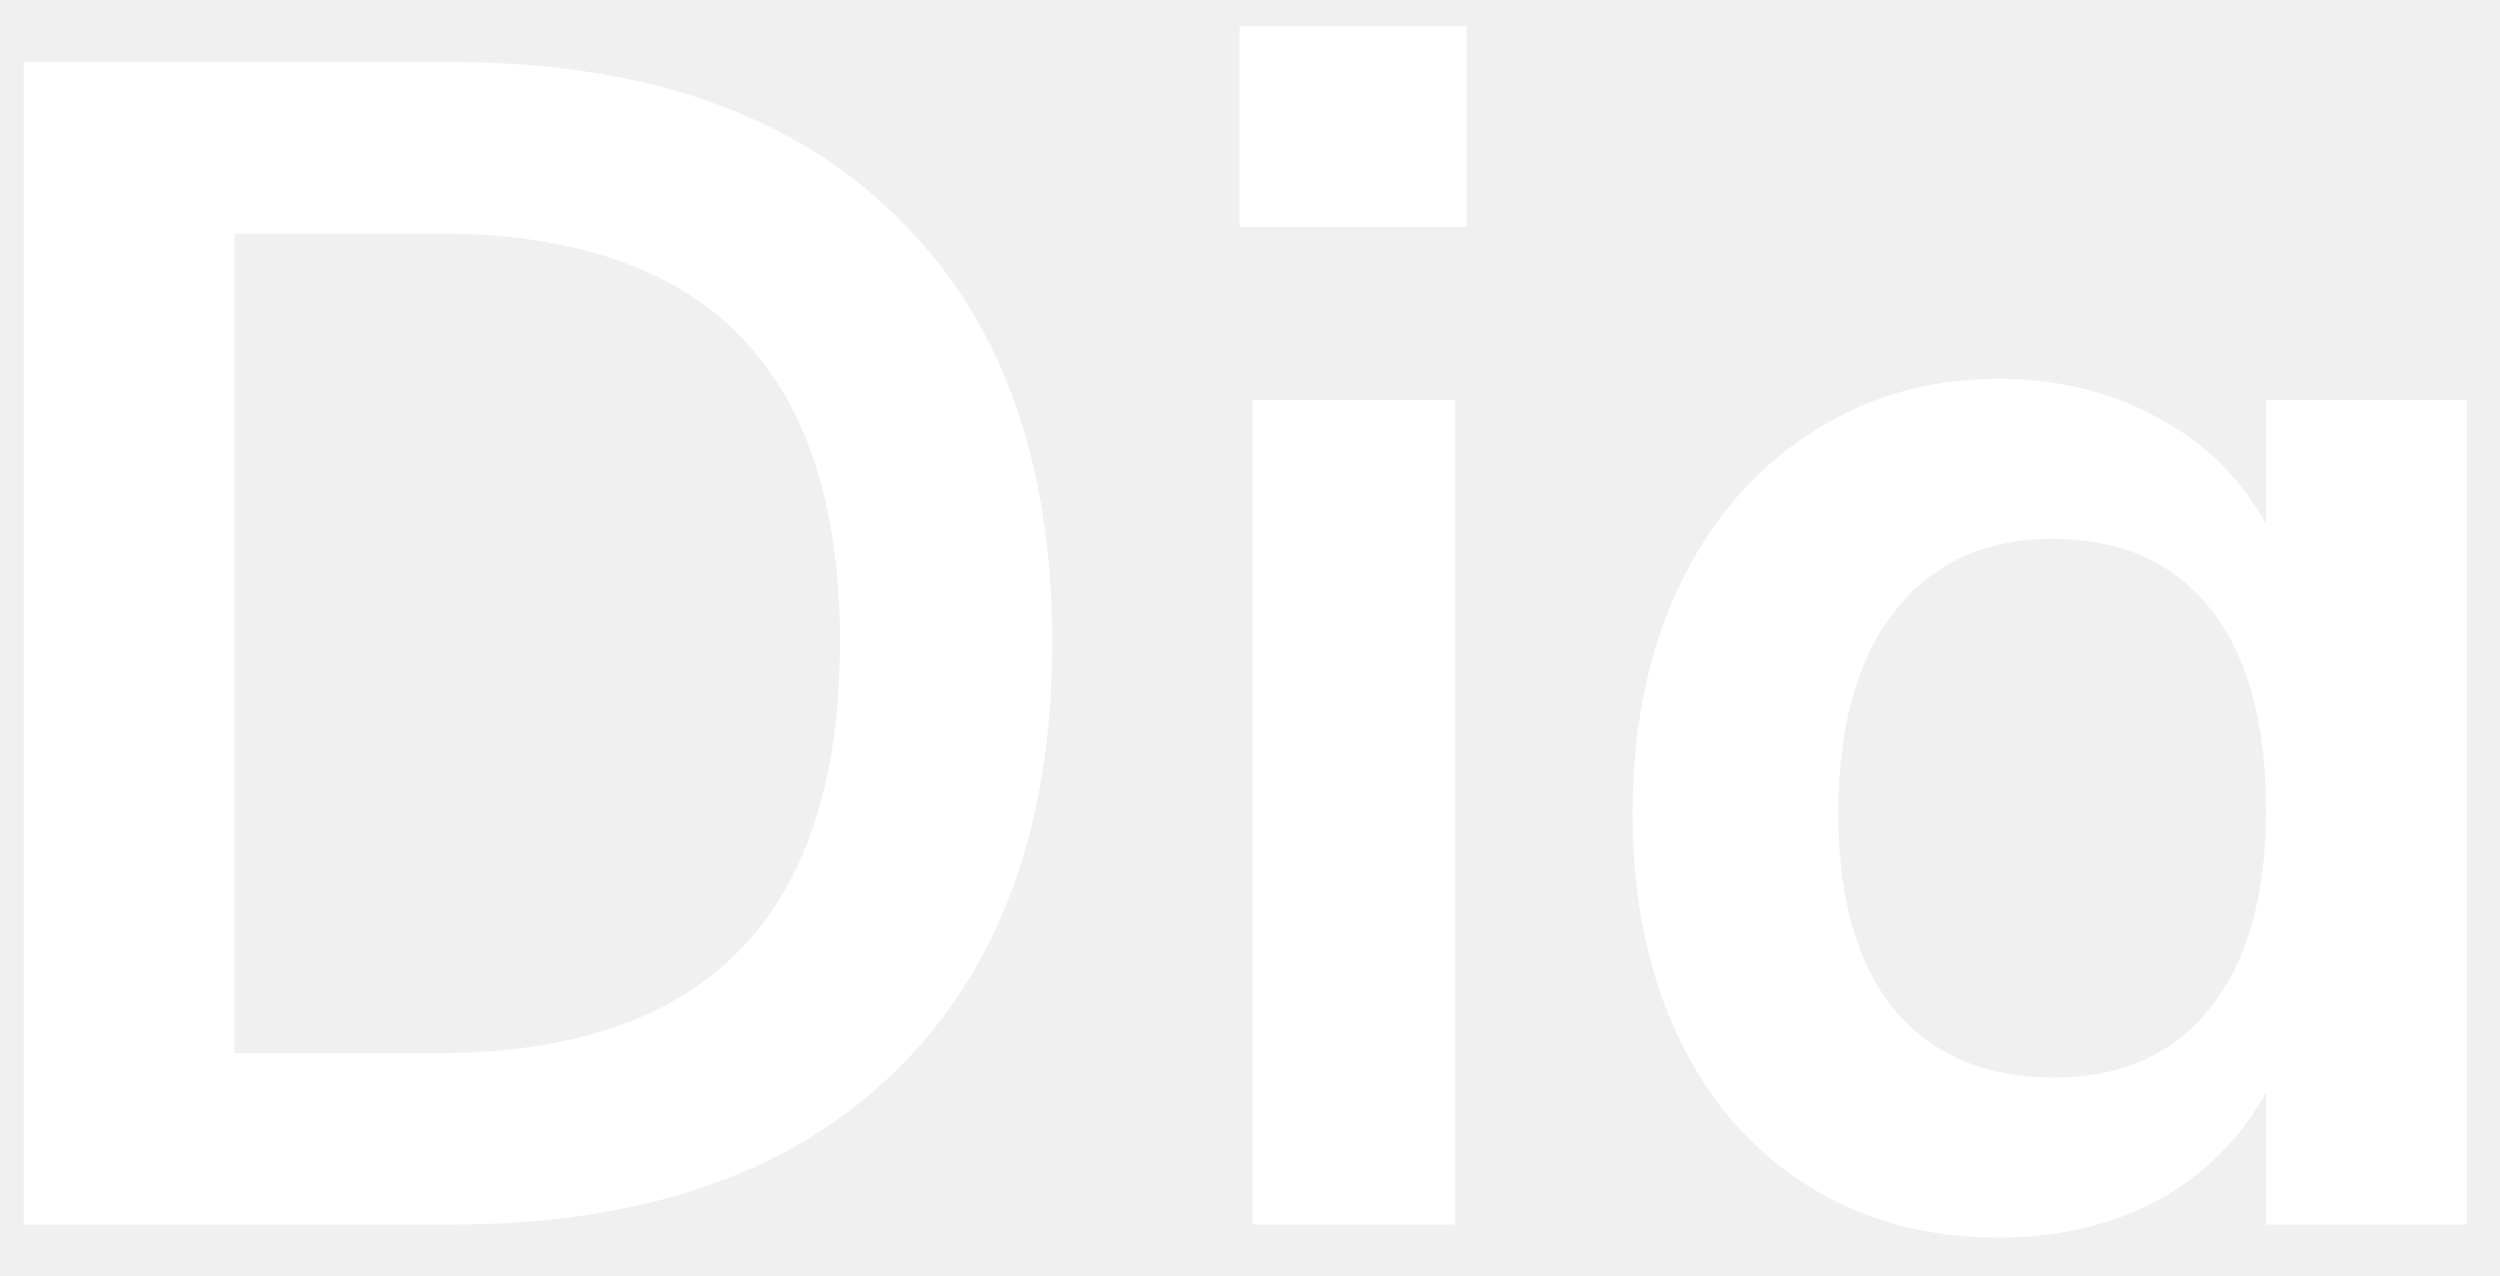
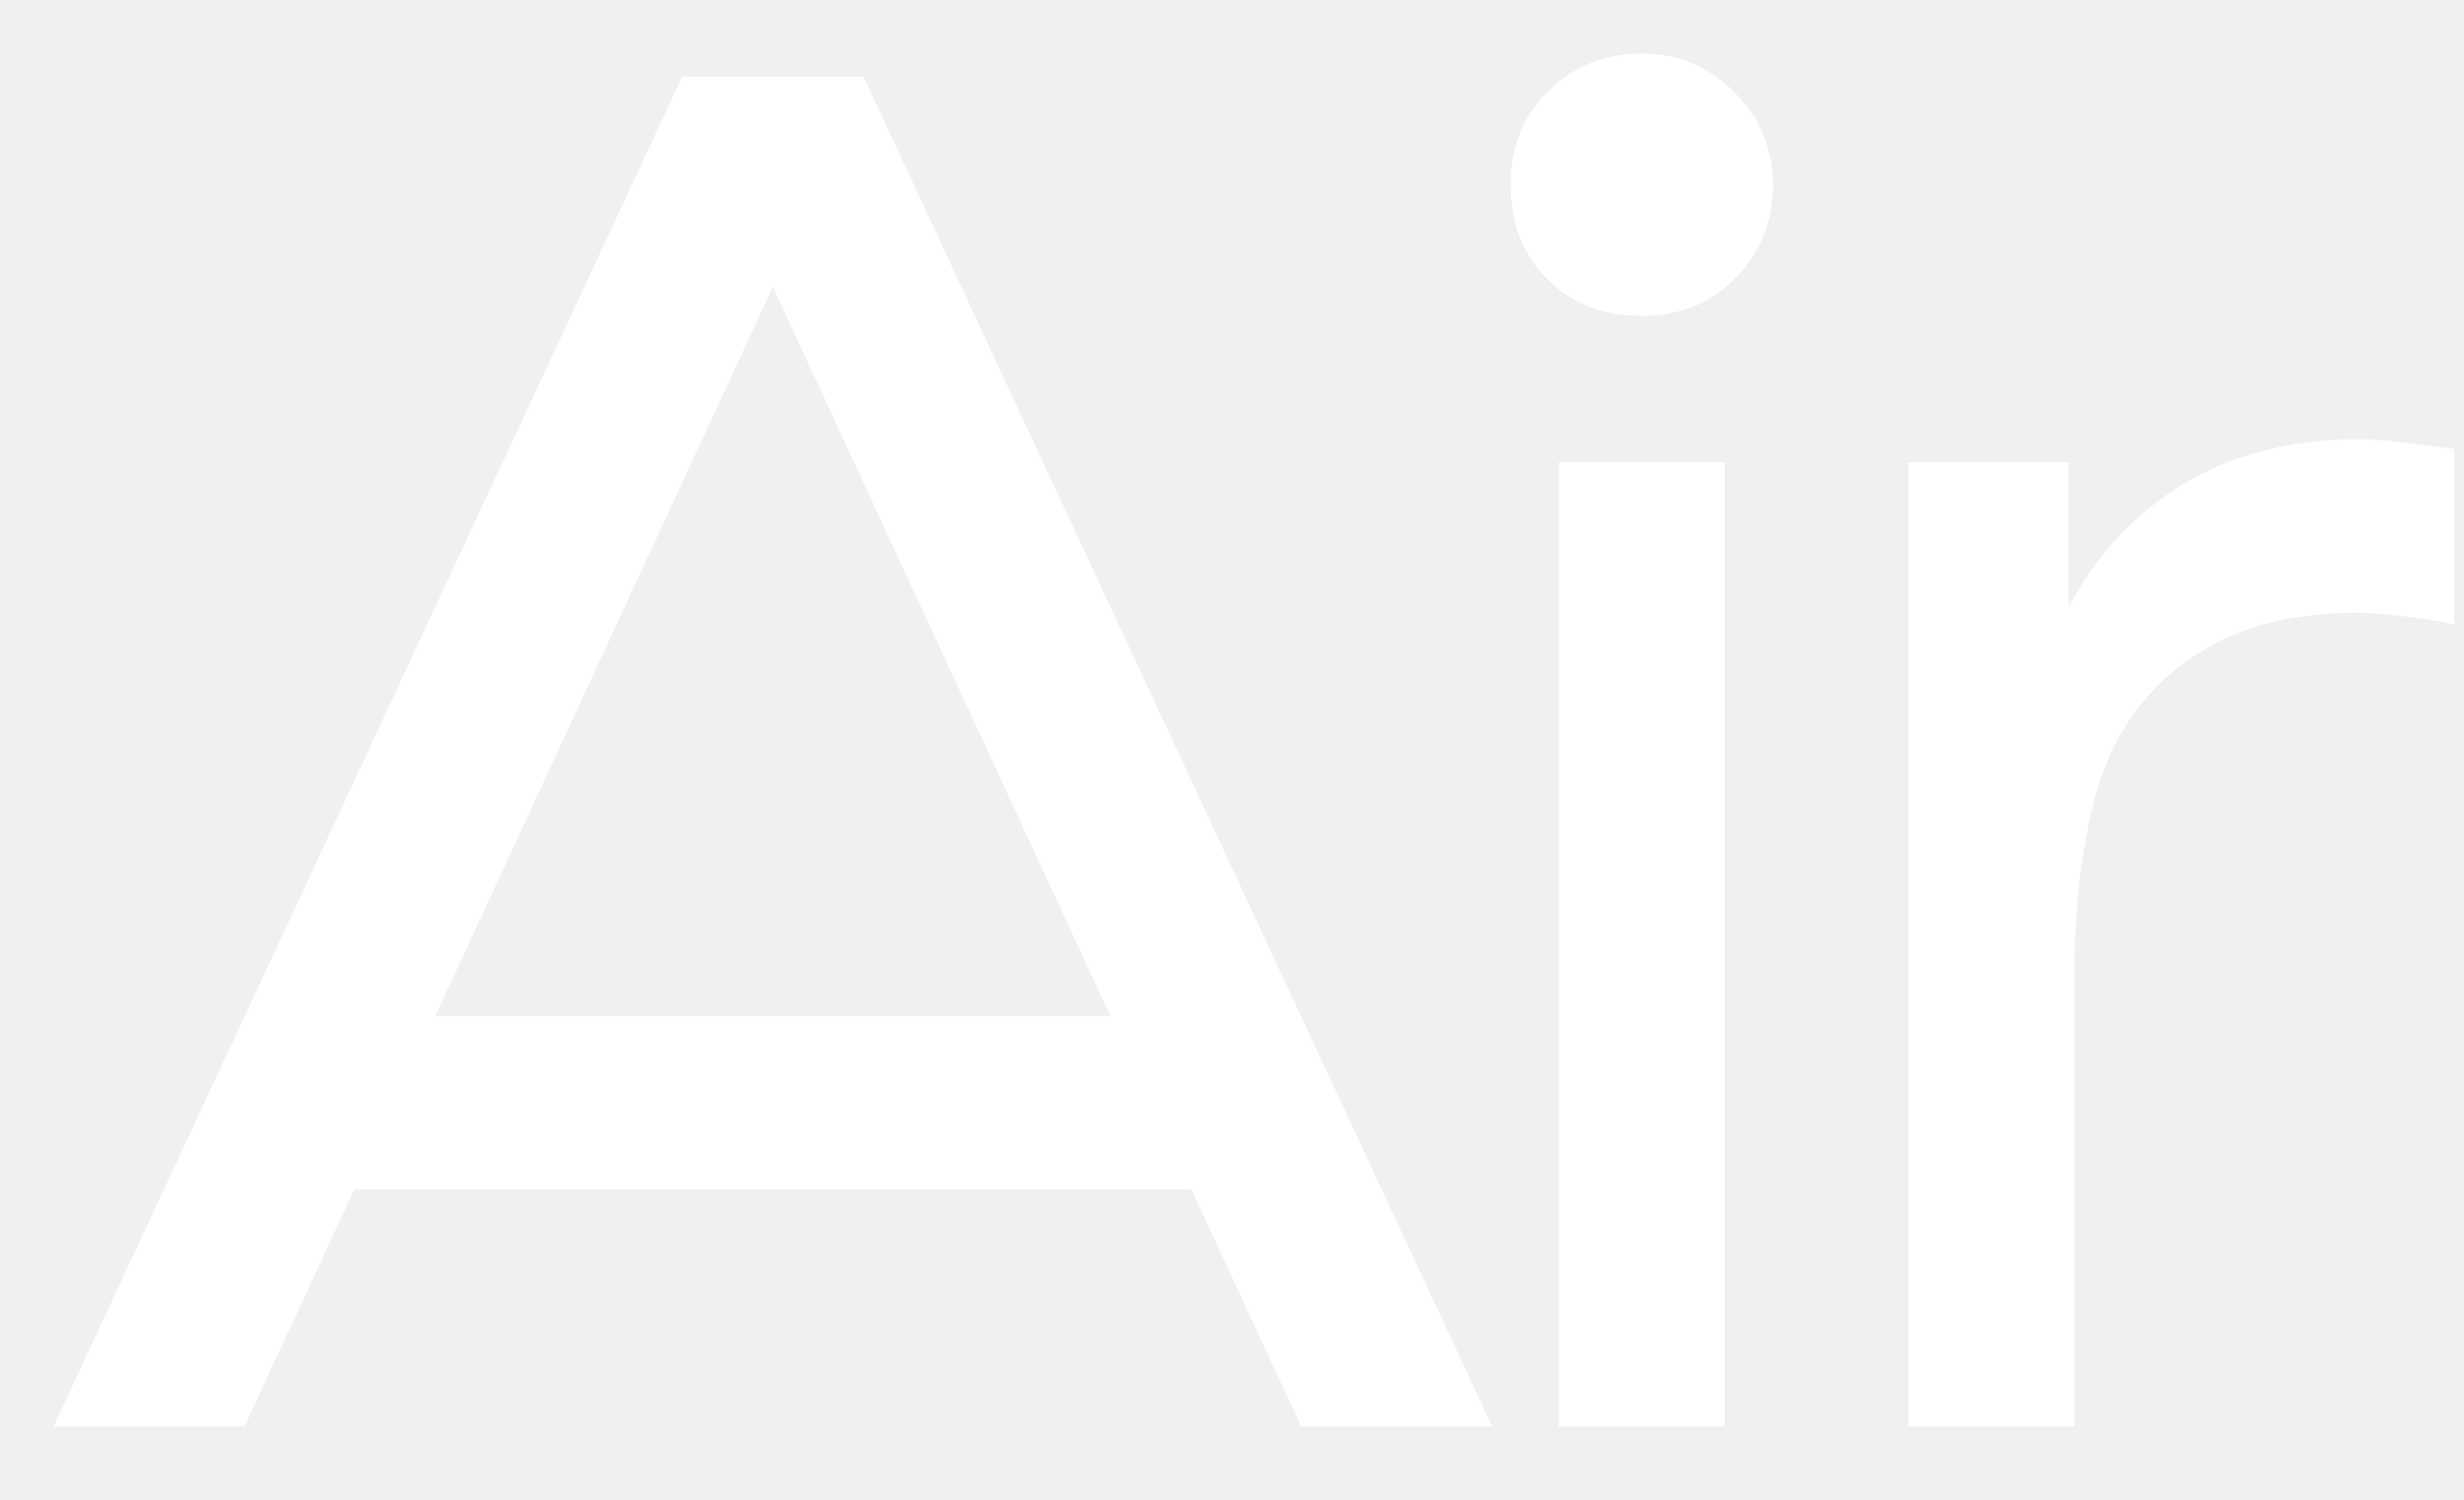
- <svg xmlns="http://www.w3.org/2000/svg" width="49" height="25" viewBox="0 0 49 25" fill="none">
-   <path d="M0.464 1.217H8.848C12.581 1.217 15.472 2.209 17.52 4.193C19.589 6.177 20.624 8.972 20.624 12.577C20.624 16.204 19.589 19.02 17.52 21.025C15.472 23.009 12.581 24.001 8.848 24.001H0.464V1.217ZM8.592 20.641C13.84 20.641 16.464 17.953 16.464 12.577C16.464 7.244 13.84 4.577 8.592 4.577H4.592V20.641H8.592ZM24.551 7.841H28.519V24.001H24.551V7.841ZM28.743 0.513V4.449H24.295V0.513H28.743ZM48.351 7.841V24.001H44.415V21.409C43.924 22.305 43.22 23.009 42.303 23.521C41.385 24.012 40.34 24.257 39.167 24.257C37.759 24.257 36.511 23.916 35.423 23.233C34.335 22.55 33.492 21.58 32.895 20.321C32.297 19.062 31.999 17.601 31.999 15.937C31.999 14.273 32.297 12.801 32.895 11.521C33.513 10.22 34.367 9.217 35.455 8.513C36.543 7.788 37.78 7.425 39.167 7.425C40.34 7.425 41.385 7.681 42.303 8.193C43.22 8.684 43.924 9.377 44.415 10.273V7.841H48.351ZM40.255 21.121C41.577 21.121 42.601 20.662 43.327 19.745C44.052 18.828 44.415 17.537 44.415 15.873C44.415 14.166 44.052 12.854 43.327 11.937C42.601 11.02 41.567 10.561 40.223 10.561C38.9 10.561 37.865 11.041 37.119 12.001C36.393 12.94 36.031 14.252 36.031 15.937C36.031 17.601 36.393 18.881 37.119 19.777C37.865 20.673 38.911 21.121 40.255 21.121Z" fill="white" />
+ <svg xmlns="http://www.w3.org/2000/svg" width="46" height="28" viewBox="0 0 46 28" fill="none">
+   <path d="M8.128 18.964L14.428 5.356L20.728 18.964H8.128ZM22.24 22.204L24.292 26.632H27.856L16.12 1.432H12.736L1 26.632H4.564L6.616 22.204H22.24Z" fill="white" />
+   <path d="M28.203 3.448C28.203 4.168 28.419 4.744 28.887 5.212C29.355 5.68 29.93 5.896 30.651 5.896C31.334 5.896 31.91 5.68 32.379 5.212C32.846 4.744 33.099 4.168 33.099 3.448C33.099 2.764 32.846 2.188 32.379 1.72C31.91 1.252 31.334 1 30.651 1C29.93 1 29.355 1.252 28.887 1.72C28.419 2.188 28.203 2.764 28.203 3.448ZM32.199 8.632H29.102V26.632H32.199V8.632Z" fill="white" />
+   <path d="M38.618 11.332V8.632H35.63V26.632H38.726V18.244C38.726 17.236 38.798 16.336 38.978 15.472C39.122 14.644 39.41 13.924 39.842 13.312C40.274 12.736 40.814 12.268 41.498 11.944C42.146 11.62 43.01 11.44 44.018 11.44C44.342 11.44 44.63 11.476 44.918 11.512C45.206 11.548 45.494 11.584 45.818 11.656V8.38C45.53 8.344 45.242 8.308 44.954 8.272C44.666 8.236 44.342 8.2 44.054 8.2C42.758 8.2 41.678 8.488 40.778 9.028C39.878 9.568 39.158 10.324 38.618 11.332Z" fill="white" />
</svg>
